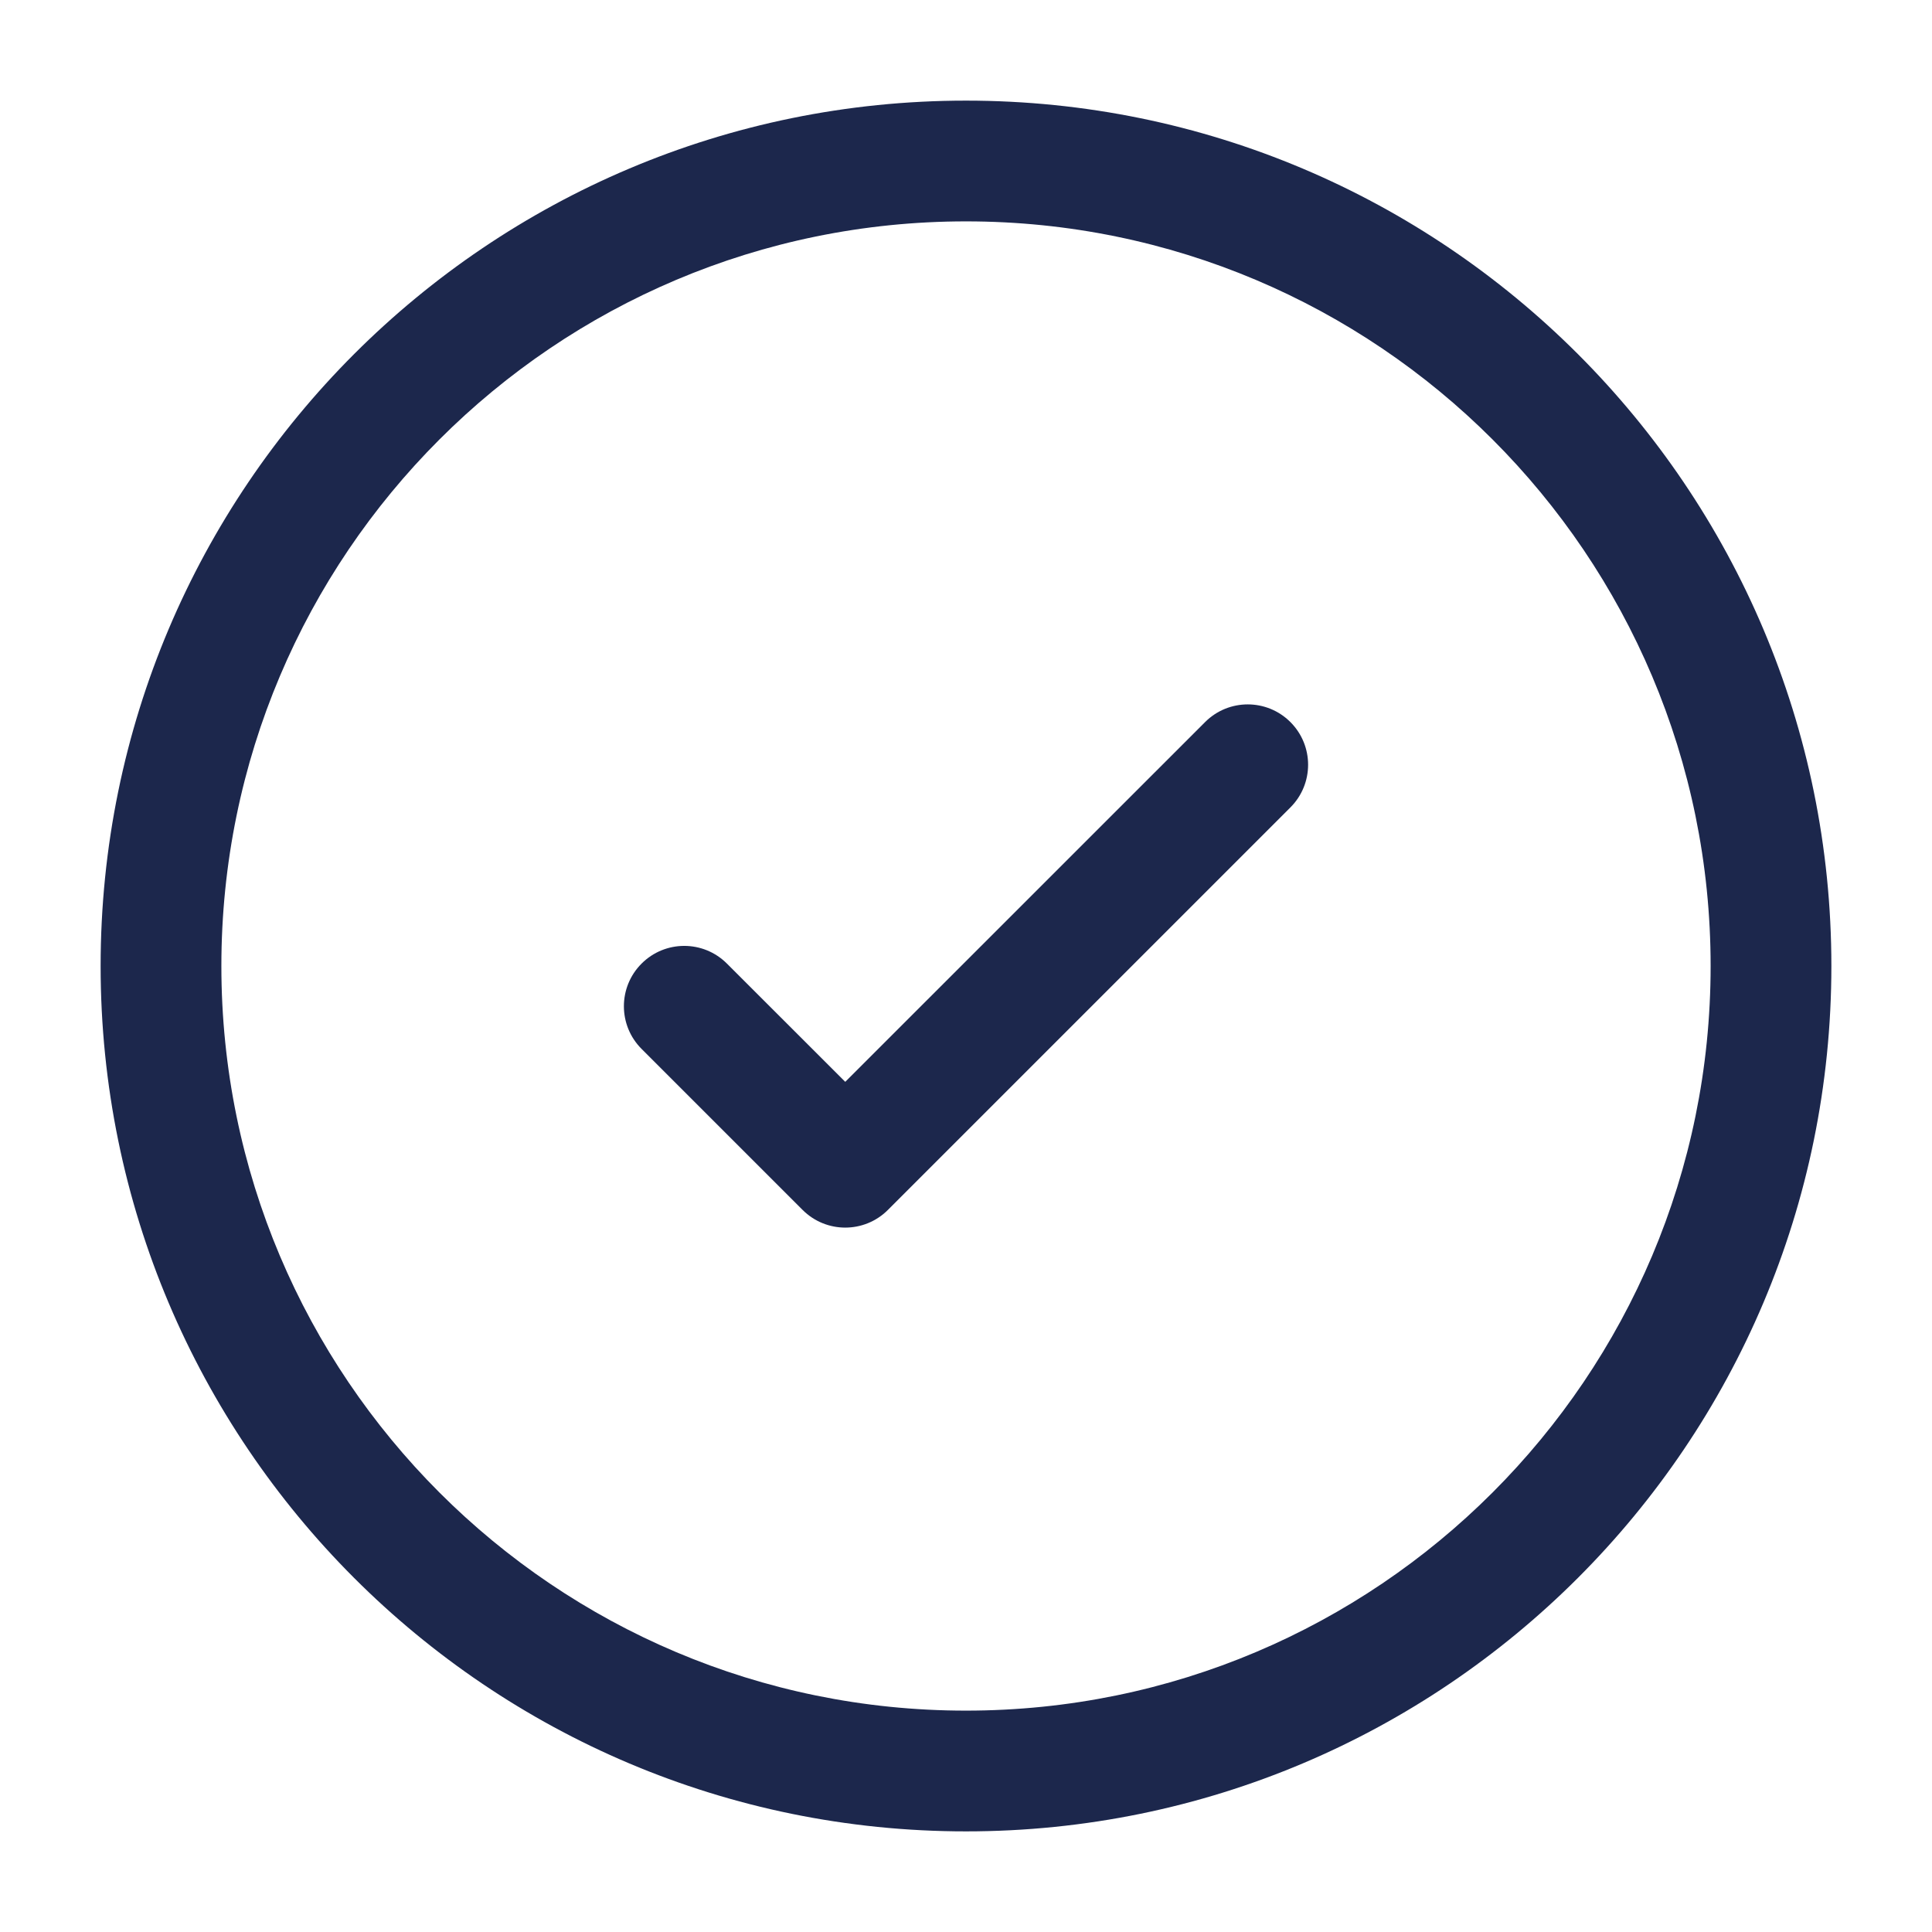
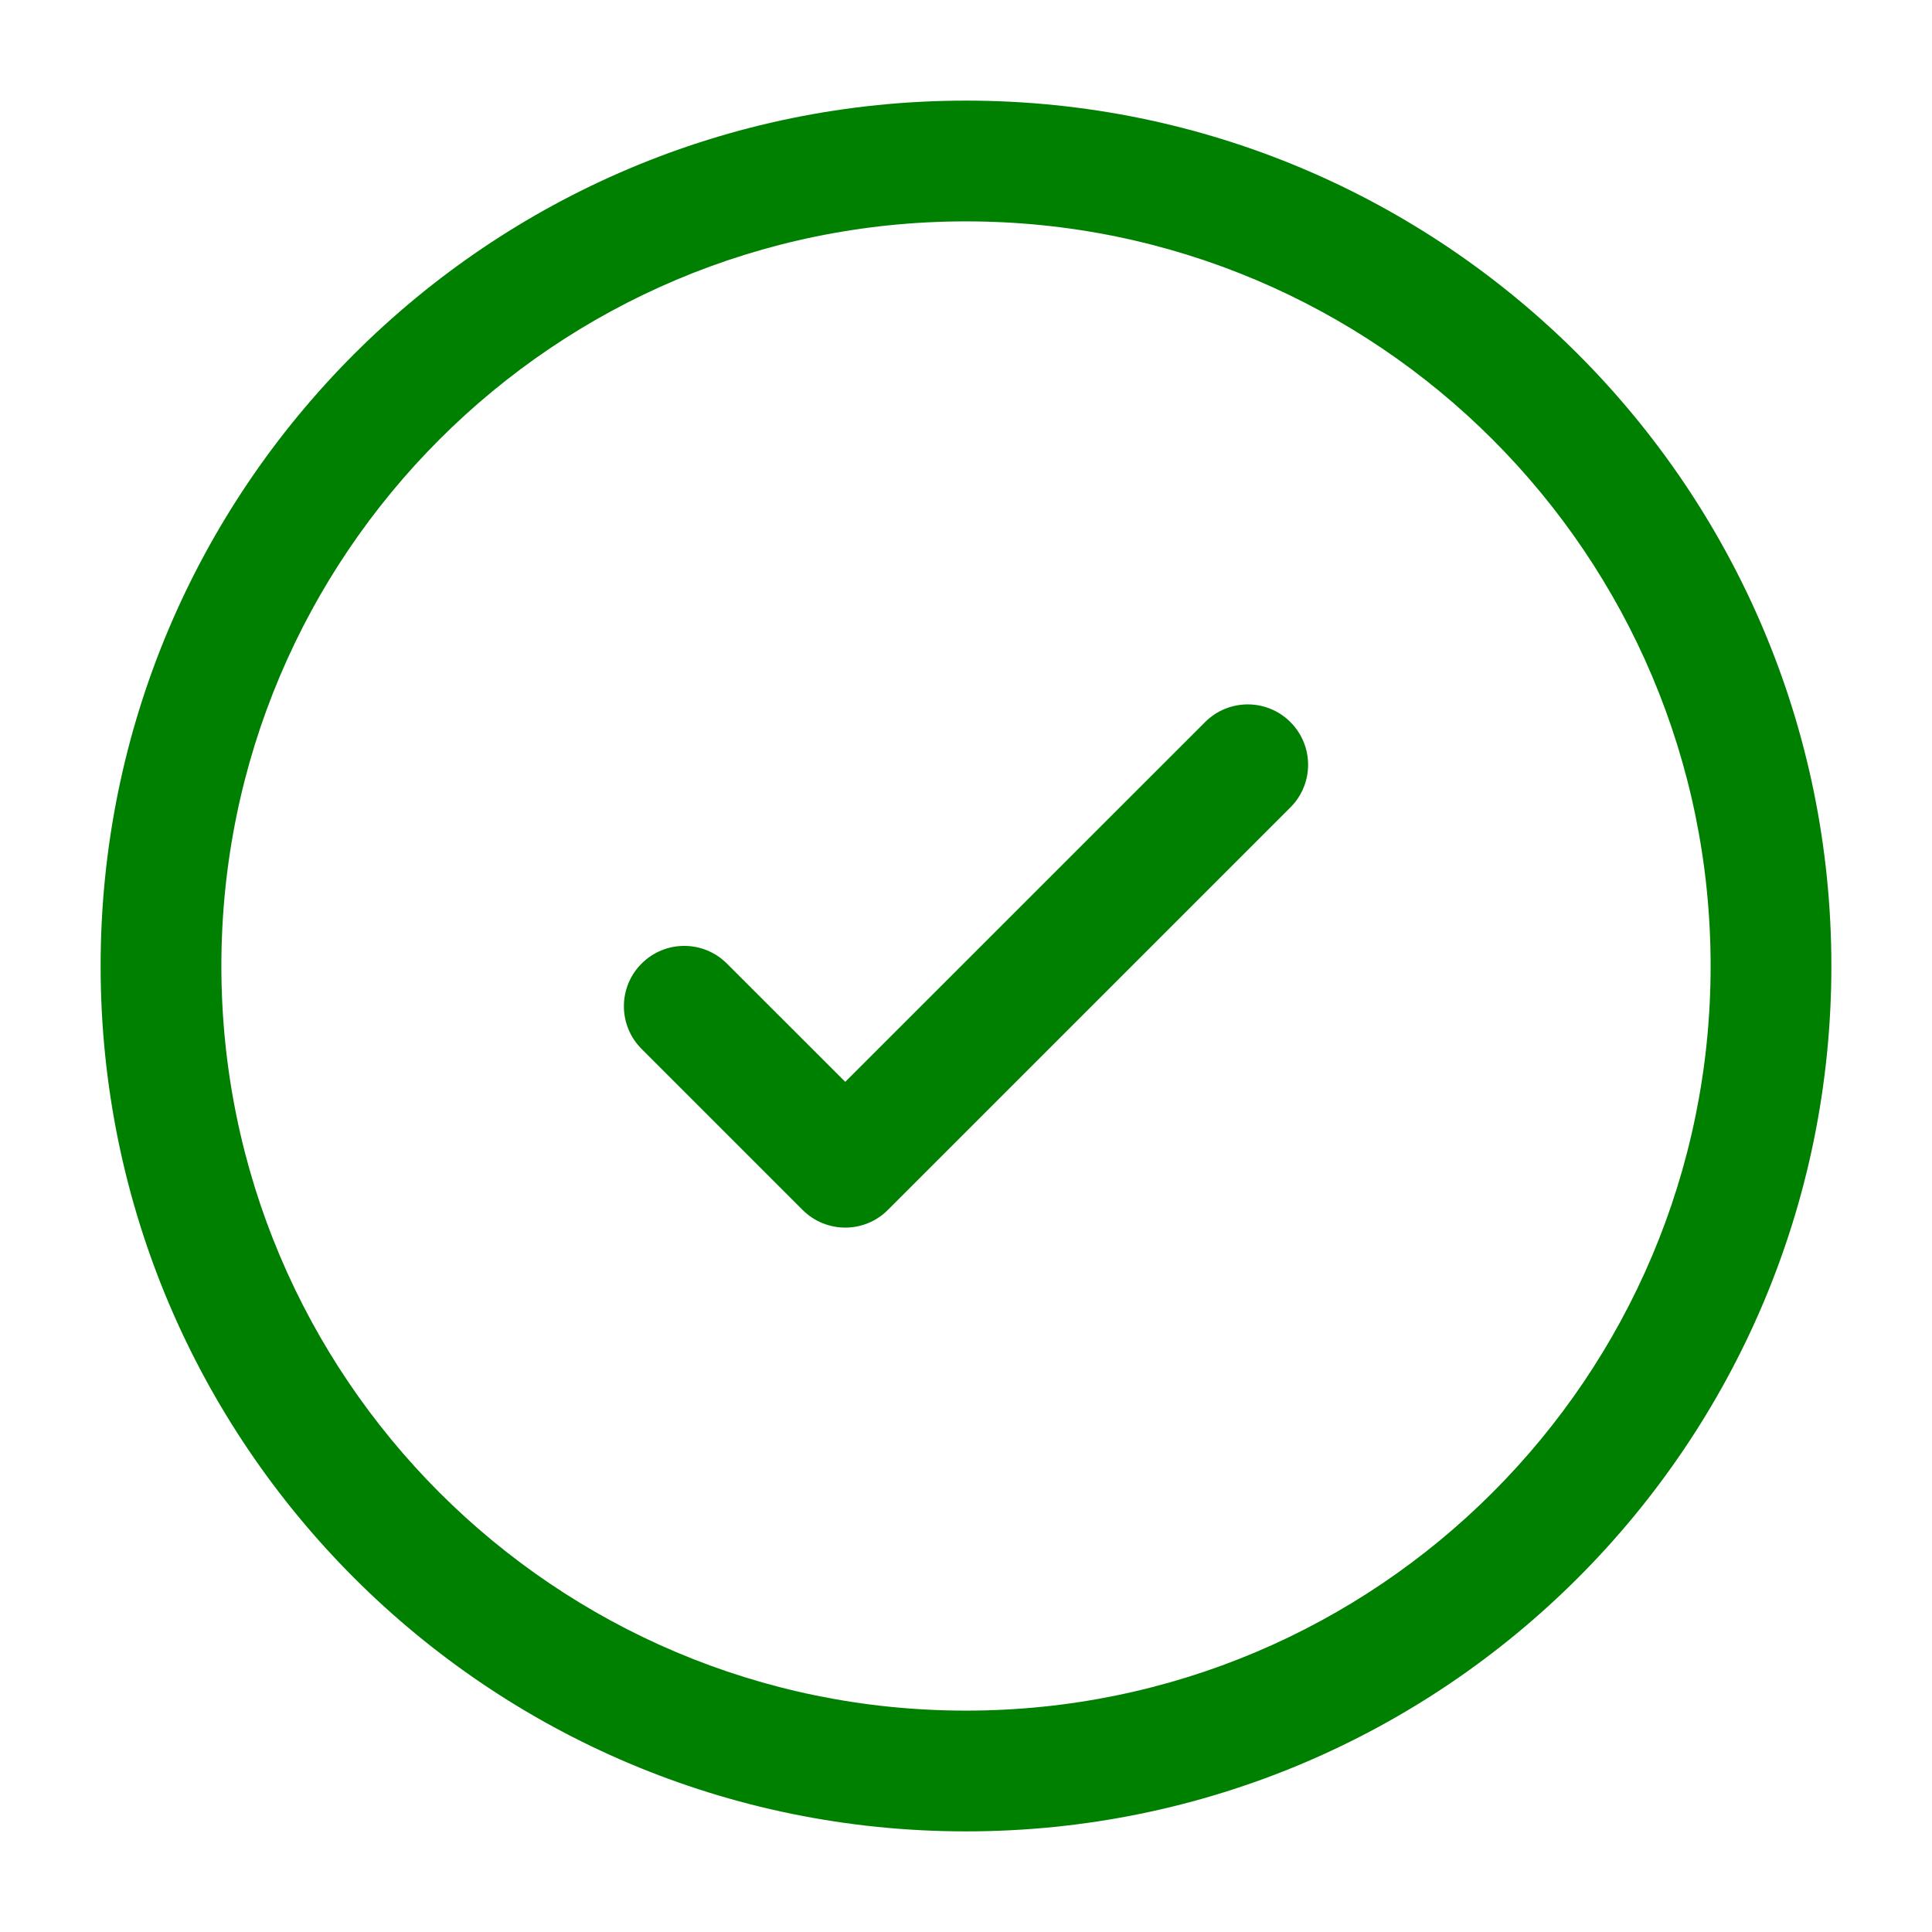
<svg xmlns="http://www.w3.org/2000/svg" width="800px" height="800px" viewBox="0 0 24 24" fill="none">
-   <path d="M16.03 10.03C16.323 9.737 16.323 9.263 16.03 8.97C15.737 8.677 15.263 8.677 14.97 8.97L10.5 13.439L9.03 11.97C8.737 11.677 8.263 11.677 7.97 11.97C7.677 12.263 7.677 12.737 7.97 13.03L9.97 15.03C10.263 15.323 10.737 15.323 11.03 15.03L16.03 10.03Z" fill="#1C274C" />
-   <path fill-rule="evenodd" clip-rule="evenodd" d="M12 1.25C6.063 1.25 1.25 6.063 1.25 12C1.25 17.937 6.063 22.75 12 22.75C17.937 22.75 22.75 17.937 22.75 12C22.75 6.063 17.937 1.25 12 1.25ZM2.75 12C2.75 6.891 6.891 2.75 12 2.75C17.109 2.75 21.25 6.891 21.25 12C21.25 17.109 17.109 21.25 12 21.25C6.891 21.25 2.75 17.109 2.75 12Z" fill="#1C274C" />
+   <path d="M16.03 10.03C16.323 9.737 16.323 9.263 16.03 8.97C15.737 8.677 15.263 8.677 14.97 8.97L10.5 13.439L9.03 11.97C8.737 11.677 8.263 11.677 7.97 11.97C7.677 12.263 7.677 12.737 7.97 13.03L9.97 15.03C10.263 15.323 10.737 15.323 11.03 15.03L16.03 10.03Z" fill="green" />
+   <path fill-rule="evenodd" clip-rule="evenodd" d="M12 1.25C6.063 1.25 1.25 6.063 1.25 12C1.25 17.937 6.063 22.75 12 22.75C17.937 22.75 22.75 17.937 22.75 12C22.75 6.063 17.937 1.25 12 1.25ZM2.75 12C2.75 6.891 6.891 2.75 12 2.75C17.109 2.75 21.25 6.891 21.25 12C21.25 17.109 17.109 21.25 12 21.25C6.891 21.25 2.75 17.109 2.75 12Z" fill="green" />
</svg>
